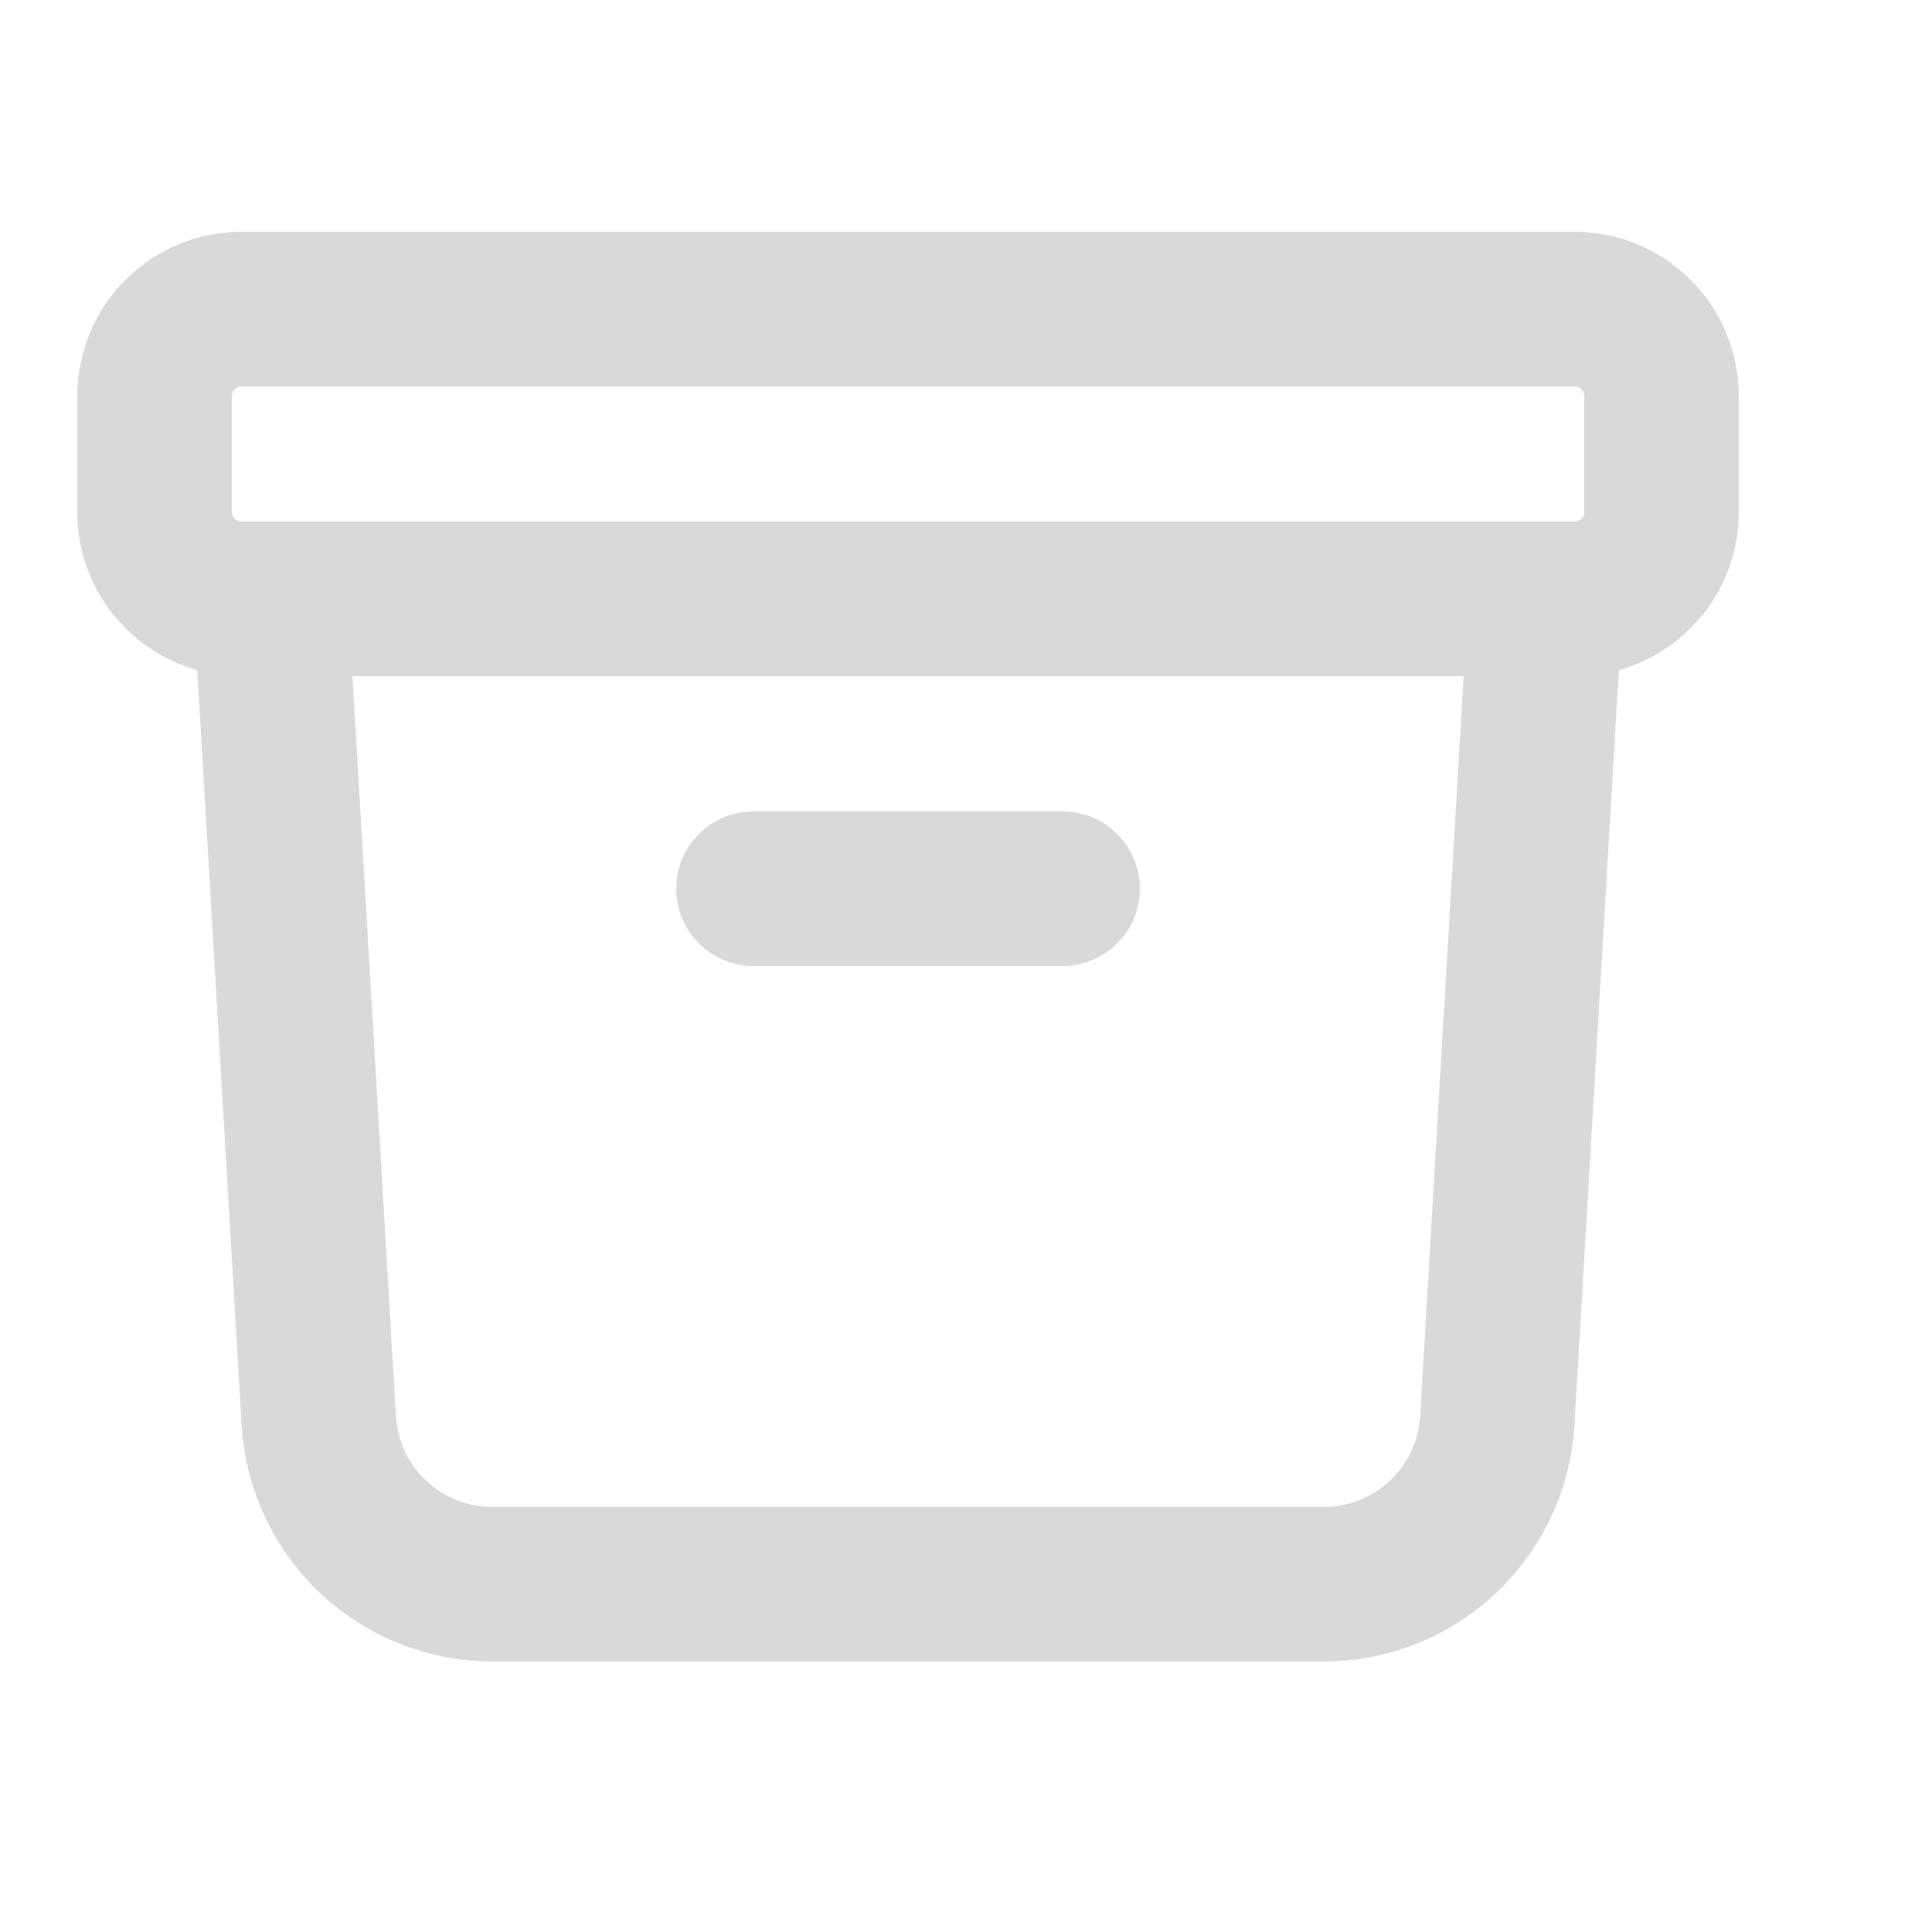
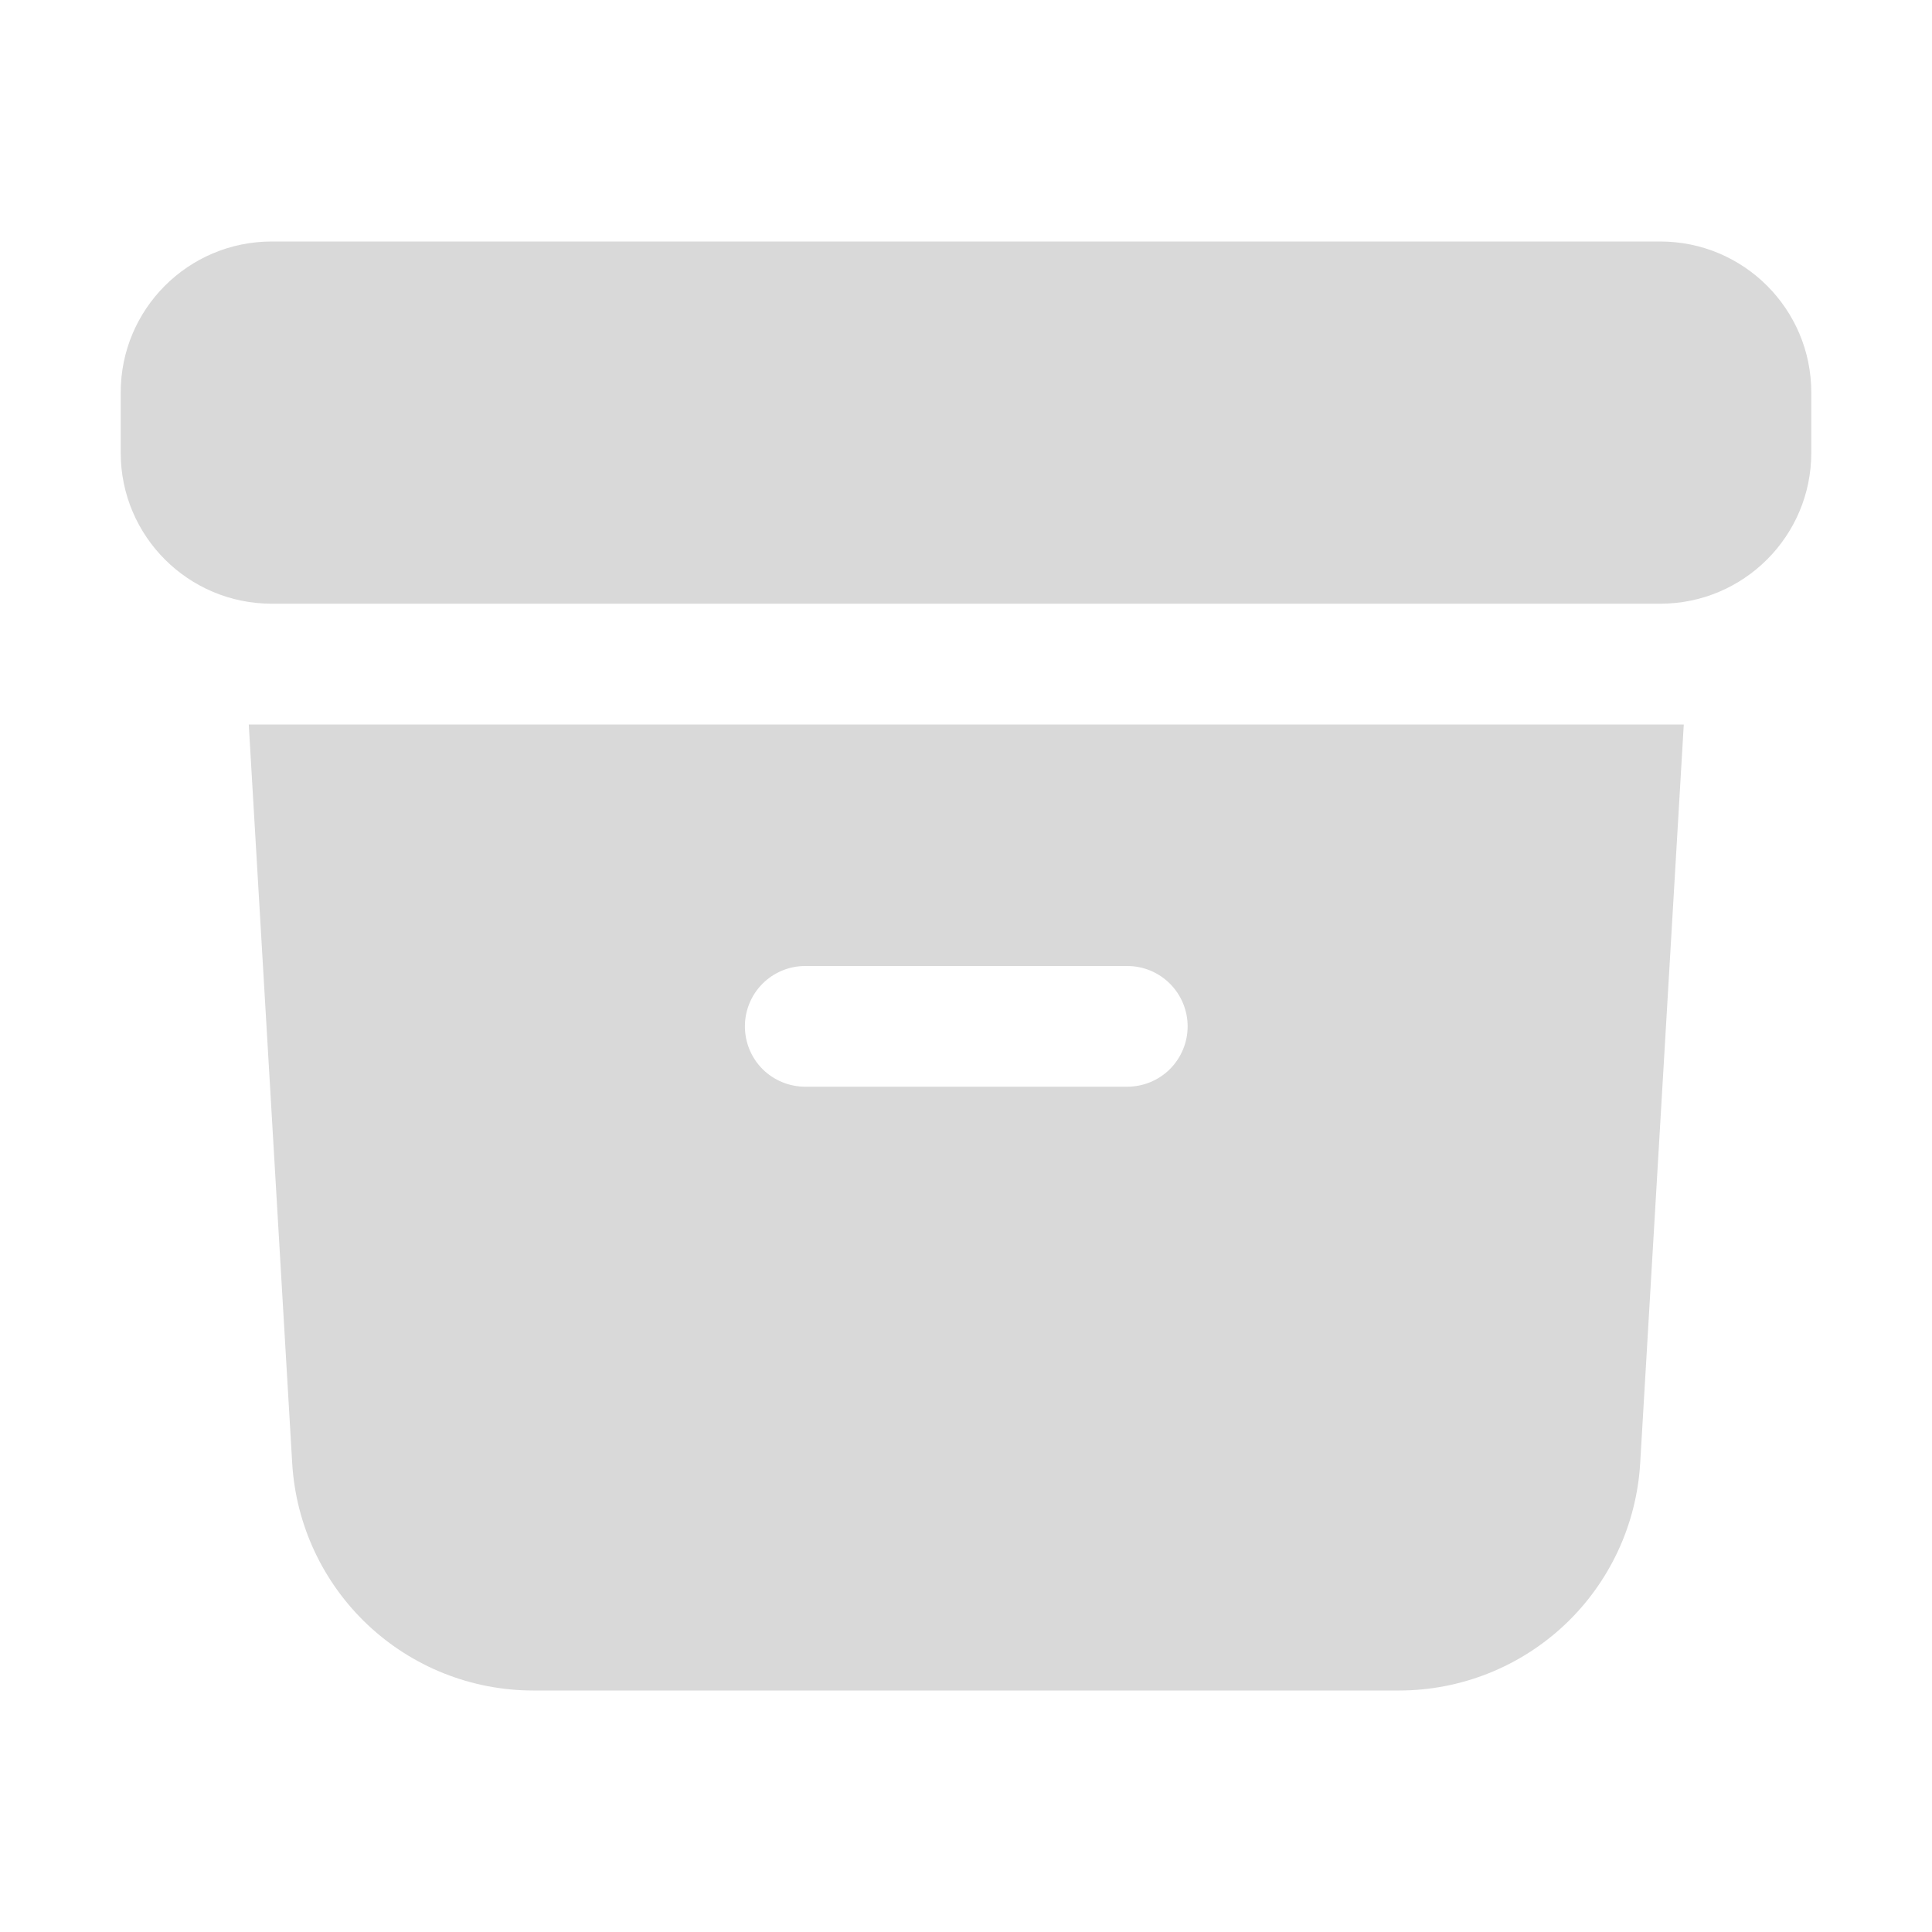
<svg xmlns="http://www.w3.org/2000/svg" width="25" height="25" viewBox="0 0 25 25" fill="none">
-   <path d="M20 7.75L19.375 18.382C19.341 18.955 19.09 19.494 18.672 19.887C18.255 20.281 17.702 20.5 17.128 20.5H6.372C5.798 20.5 5.246 20.281 4.828 19.887C4.41 19.494 4.159 18.955 4.125 18.382L3.5 7.75M9.75 11.5H13.75M3.125 7.75H20.375C20.996 7.75 21.5 7.246 21.5 6.625V5.125C21.5 4.504 20.996 4 20.375 4H3.125C2.504 4 2 4.504 2 5.125V6.625C2 7.246 2.504 7.75 3.125 7.75Z" stroke="#D9D9D9" stroke-width="2" stroke-linecap="round" stroke-linejoin="round" />
+   <path d="M3.516 3.125C2.436 3.125 1.562 4 1.562 5.078V5.859C1.562 6.939 2.438 7.812 3.516 7.812H21.484C22.562 7.812 23.438 6.938 23.438 5.859V5.078C23.438 3.999 22.562 3.125 21.484 3.125H3.516Z" fill="#D9D9D9" />
+   <path fill-rule="evenodd" clip-rule="evenodd" d="M3.219 9.375L3.781 18.933C3.828 19.729 4.177 20.476 4.756 21.023C5.336 21.57 6.102 21.875 6.899 21.875H18.104C18.901 21.875 19.668 21.57 20.248 21.024C20.828 20.477 21.177 19.729 21.224 18.933L21.788 9.375H3.219ZM9.639 13.281C9.639 13.074 9.721 12.875 9.867 12.729C10.014 12.582 10.213 12.5 10.42 12.5H14.586C14.794 12.5 14.992 12.582 15.139 12.729C15.285 12.875 15.368 13.074 15.368 13.281C15.368 13.489 15.285 13.687 15.139 13.834C14.992 13.98 14.794 14.062 14.586 14.062H10.42C10.213 14.062 10.014 13.98 9.867 13.834C9.721 13.687 9.639 13.489 9.639 13.281Z" fill="#D9D9D9" />
</svg>
